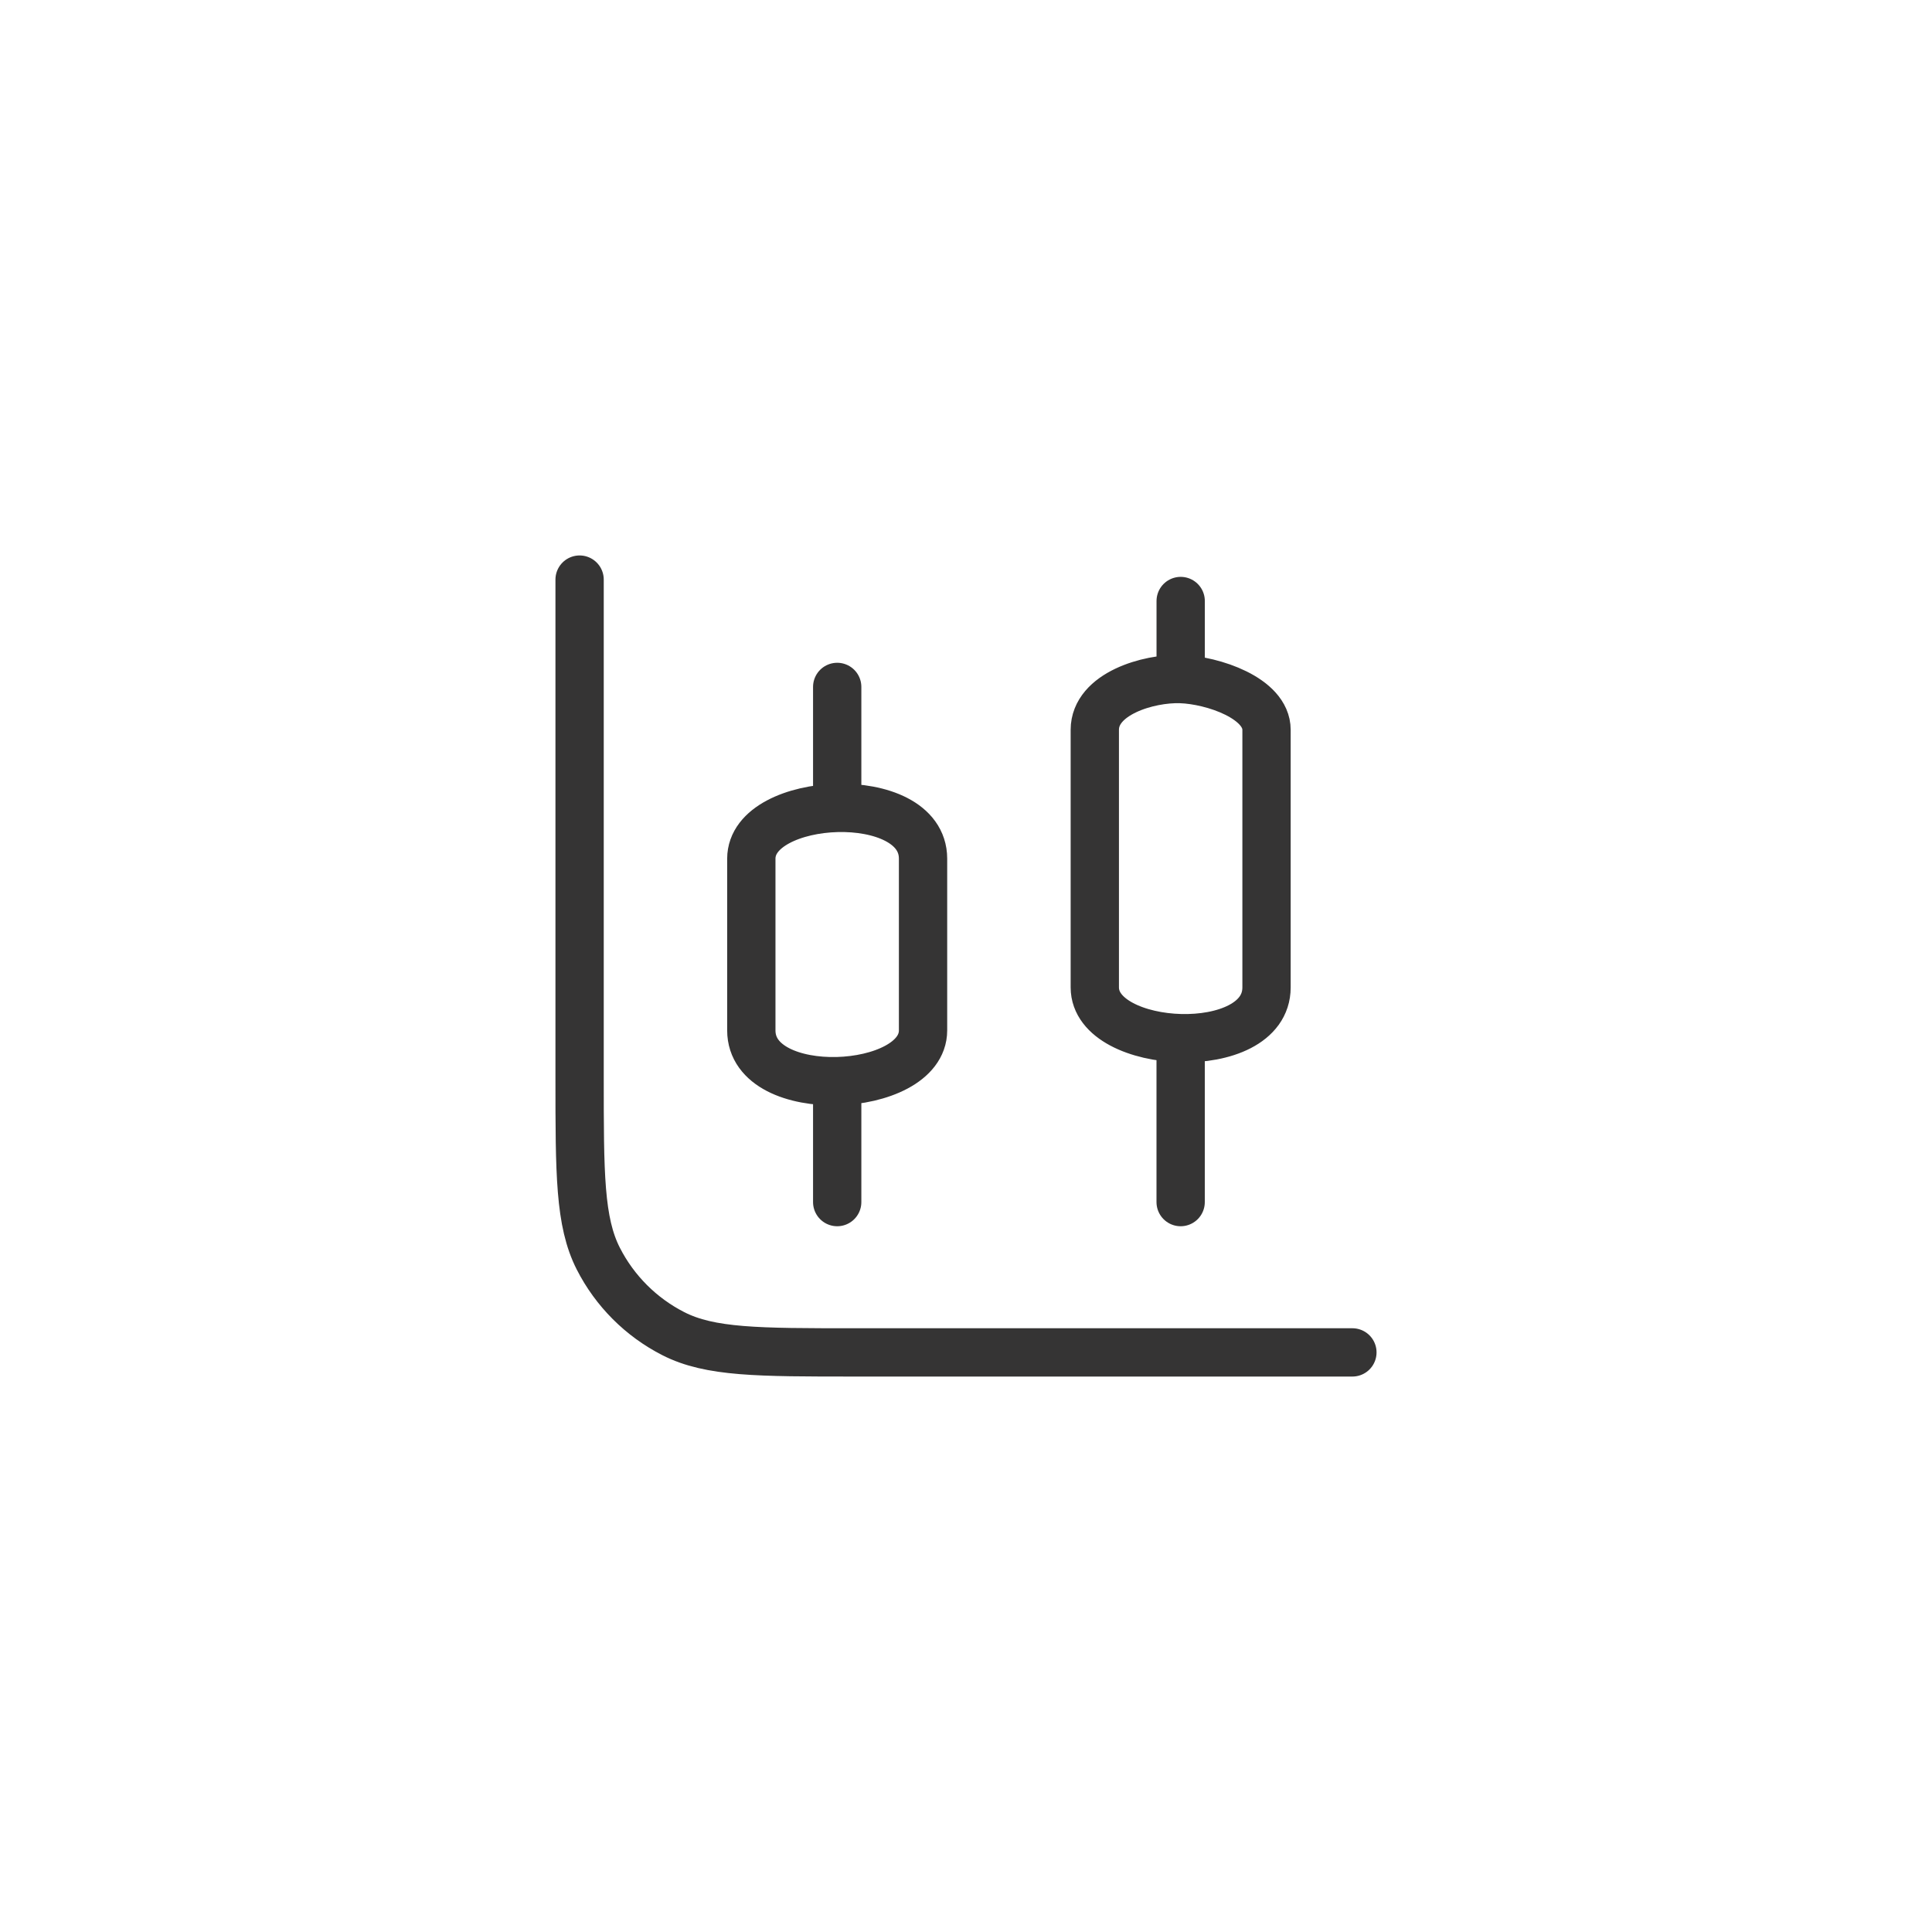
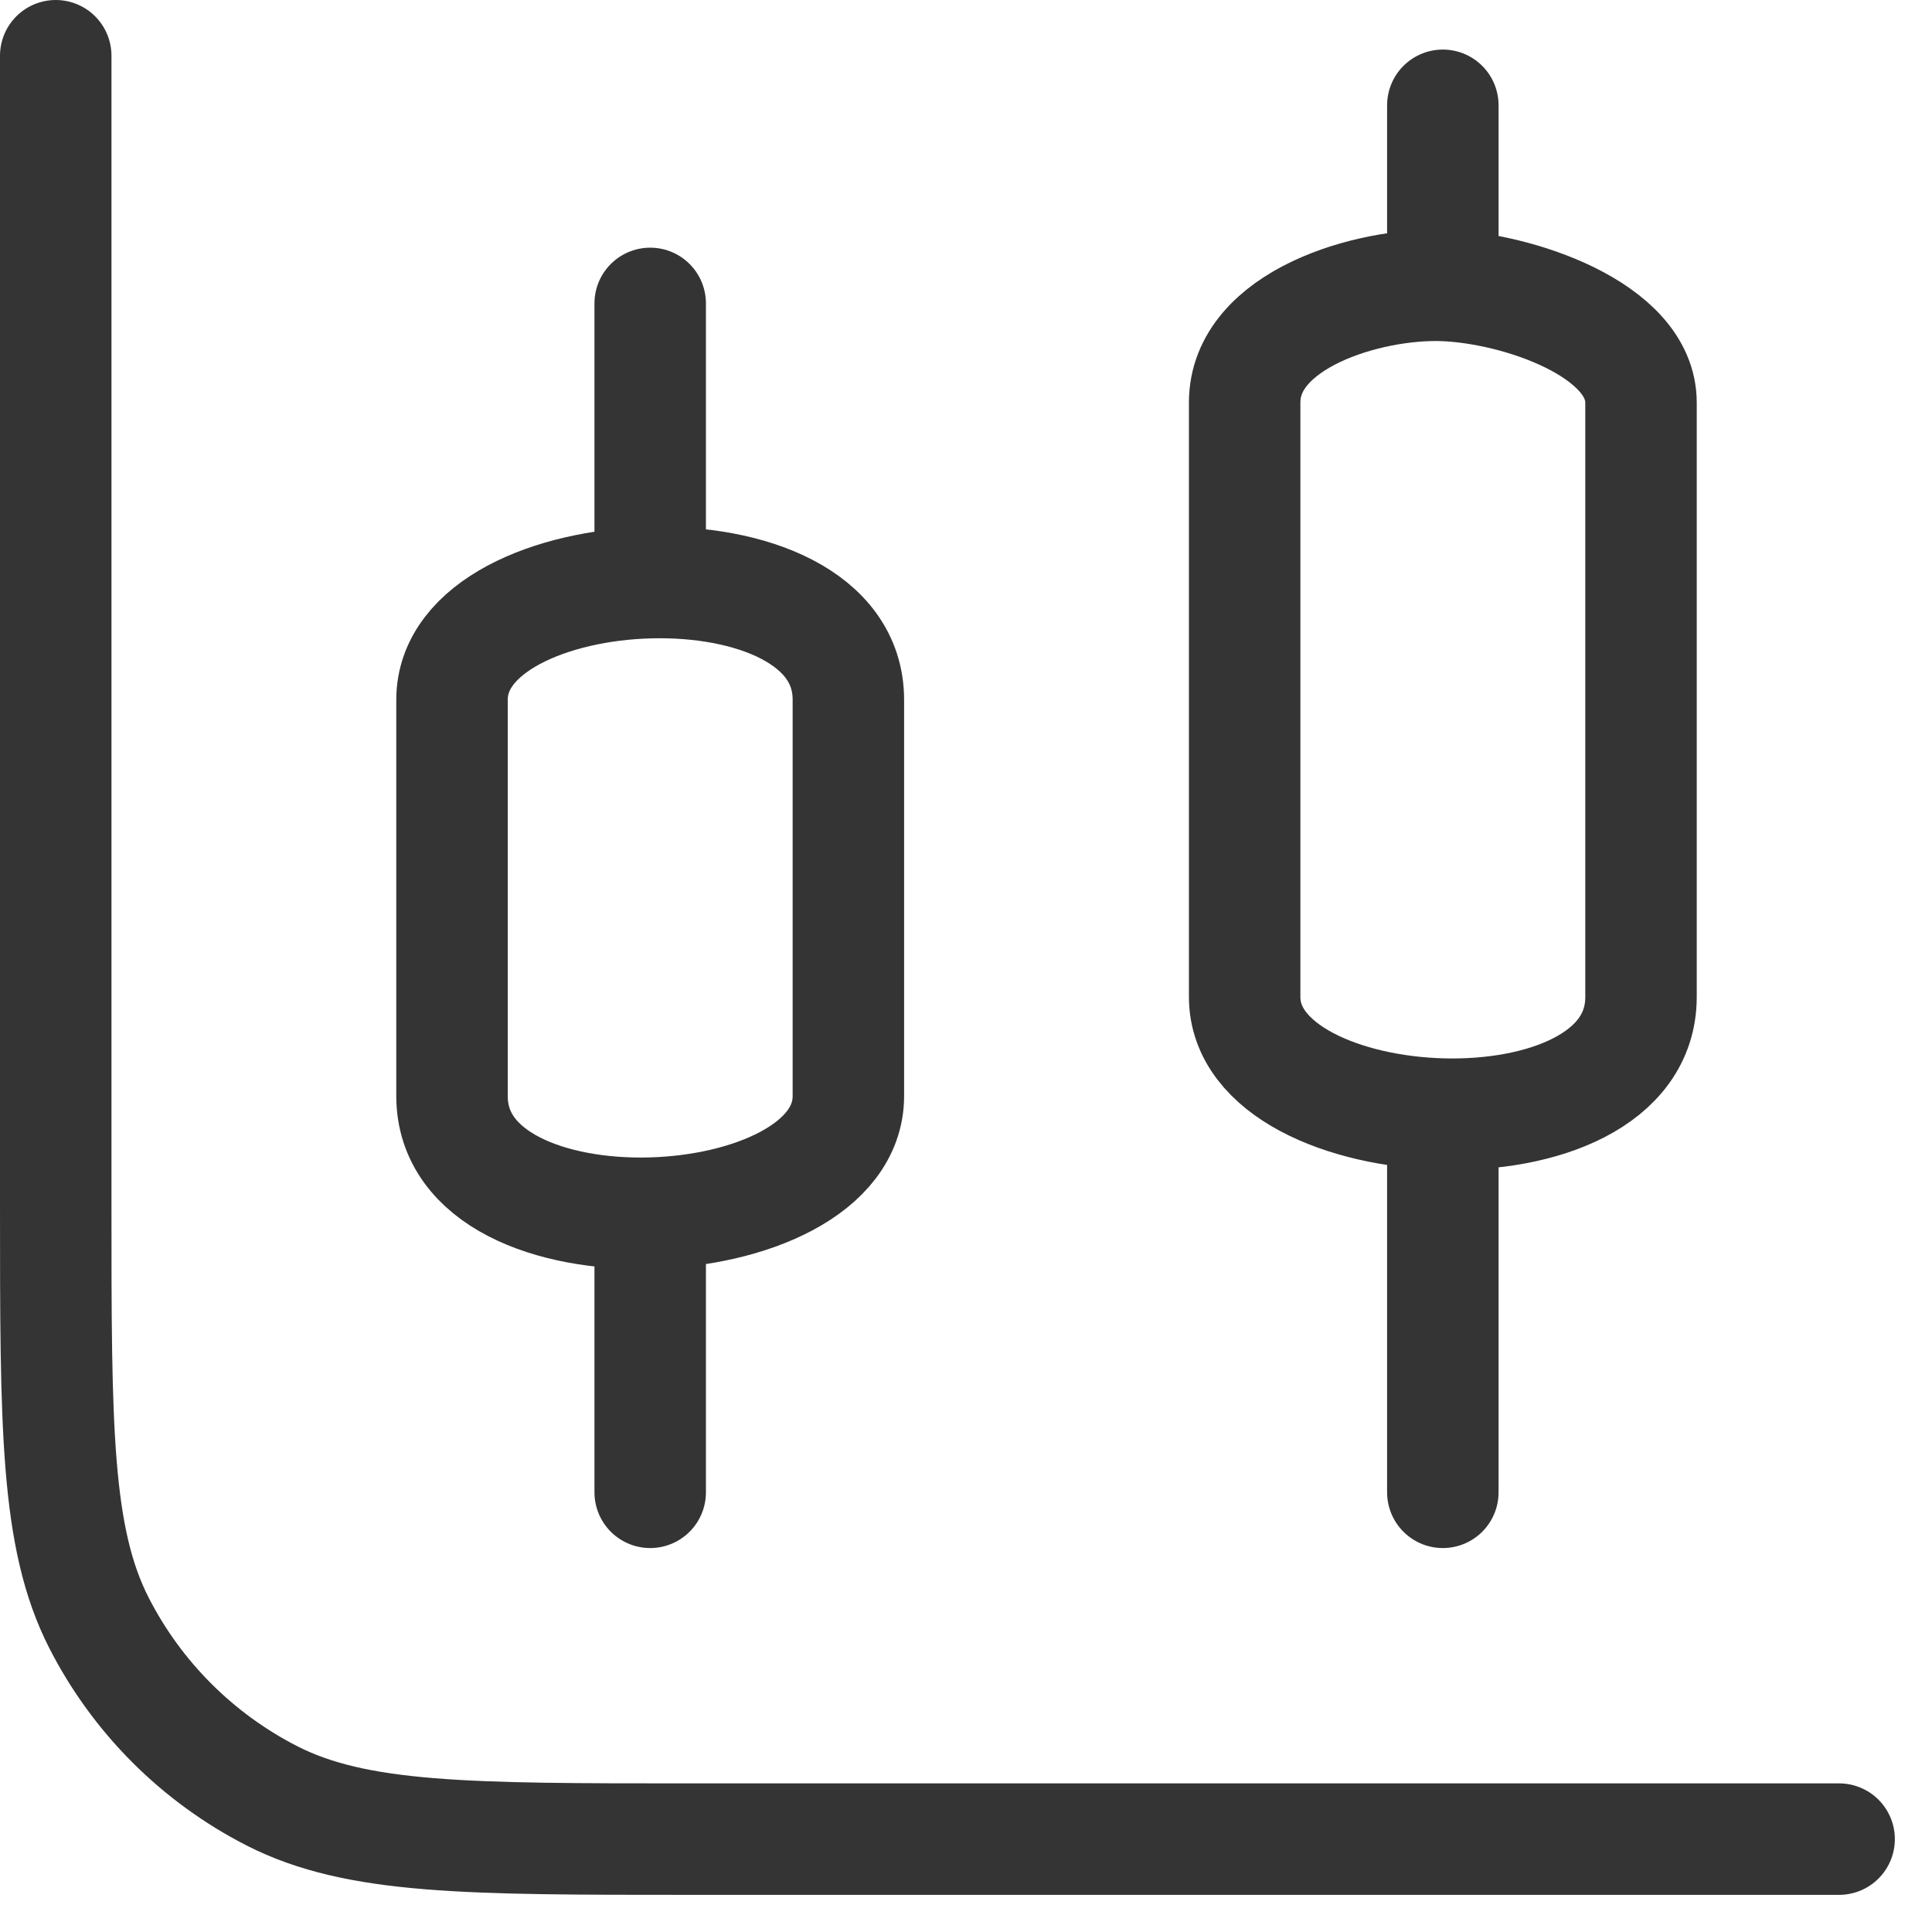
- <svg xmlns="http://www.w3.org/2000/svg" width="60" height="60" fill="none">
-   <path stroke="#353434" stroke-linecap="round" stroke-linejoin="round" stroke-width="1.5" d="M42 42H26.533c-2.987 0-4.48 0-5.621-.581a5.334 5.334 0 0 1-2.331-2.331C18 37.947 18 36.453 18 33.467V18" />
-   <path stroke="#353434" stroke-linecap="round" stroke-linejoin="round" stroke-width="1.5" d="M26 21.333v3.757m0 8.485v3.757m10.667-18.667v2.424m0 0c-1-.033-2.667.457-2.667 1.576v8c0 1.967 5.333 2.236 5.333 0v-8c0-.984-1.667-1.543-2.667-1.576m0 11.152v5.091m-8-10.667V32c0 1.967-5.333 2.236-5.333 0v-5.333c0-1.967 5.333-2.236 5.333 0" />
+ <svg xmlns="http://www.w3.org/2000/svg" width="26" height="26" viewBox="0 0 26 26" fill="none">
+   <path d="M24.75 24.75H9.283C6.297 24.75 4.803 24.75 3.662 24.169C2.659 23.657 1.843 22.841 1.331 21.838C0.75 20.697 0.75 19.203 0.75 16.217V0.75" stroke="#353434" stroke-width="1.5" stroke-linecap="round" stroke-linejoin="round" />
+   <path d="M8.75 4.083V7.841M8.75 16.326V20.083M19.417 1.417V3.841M19.417 3.841C18.417 3.807 16.75 4.298 16.75 5.417V13.417C16.75 15.383 22.084 15.653 22.084 13.417V5.417C22.084 4.433 20.417 3.874 19.417 3.841ZM19.417 14.993V20.083M11.417 9.417V14.75C11.417 16.717 6.083 16.986 6.083 14.75V9.417C6.083 7.45 11.417 7.181 11.417 9.417Z" stroke="#353434" stroke-width="1.5" stroke-linecap="round" stroke-linejoin="round" />
</svg>
